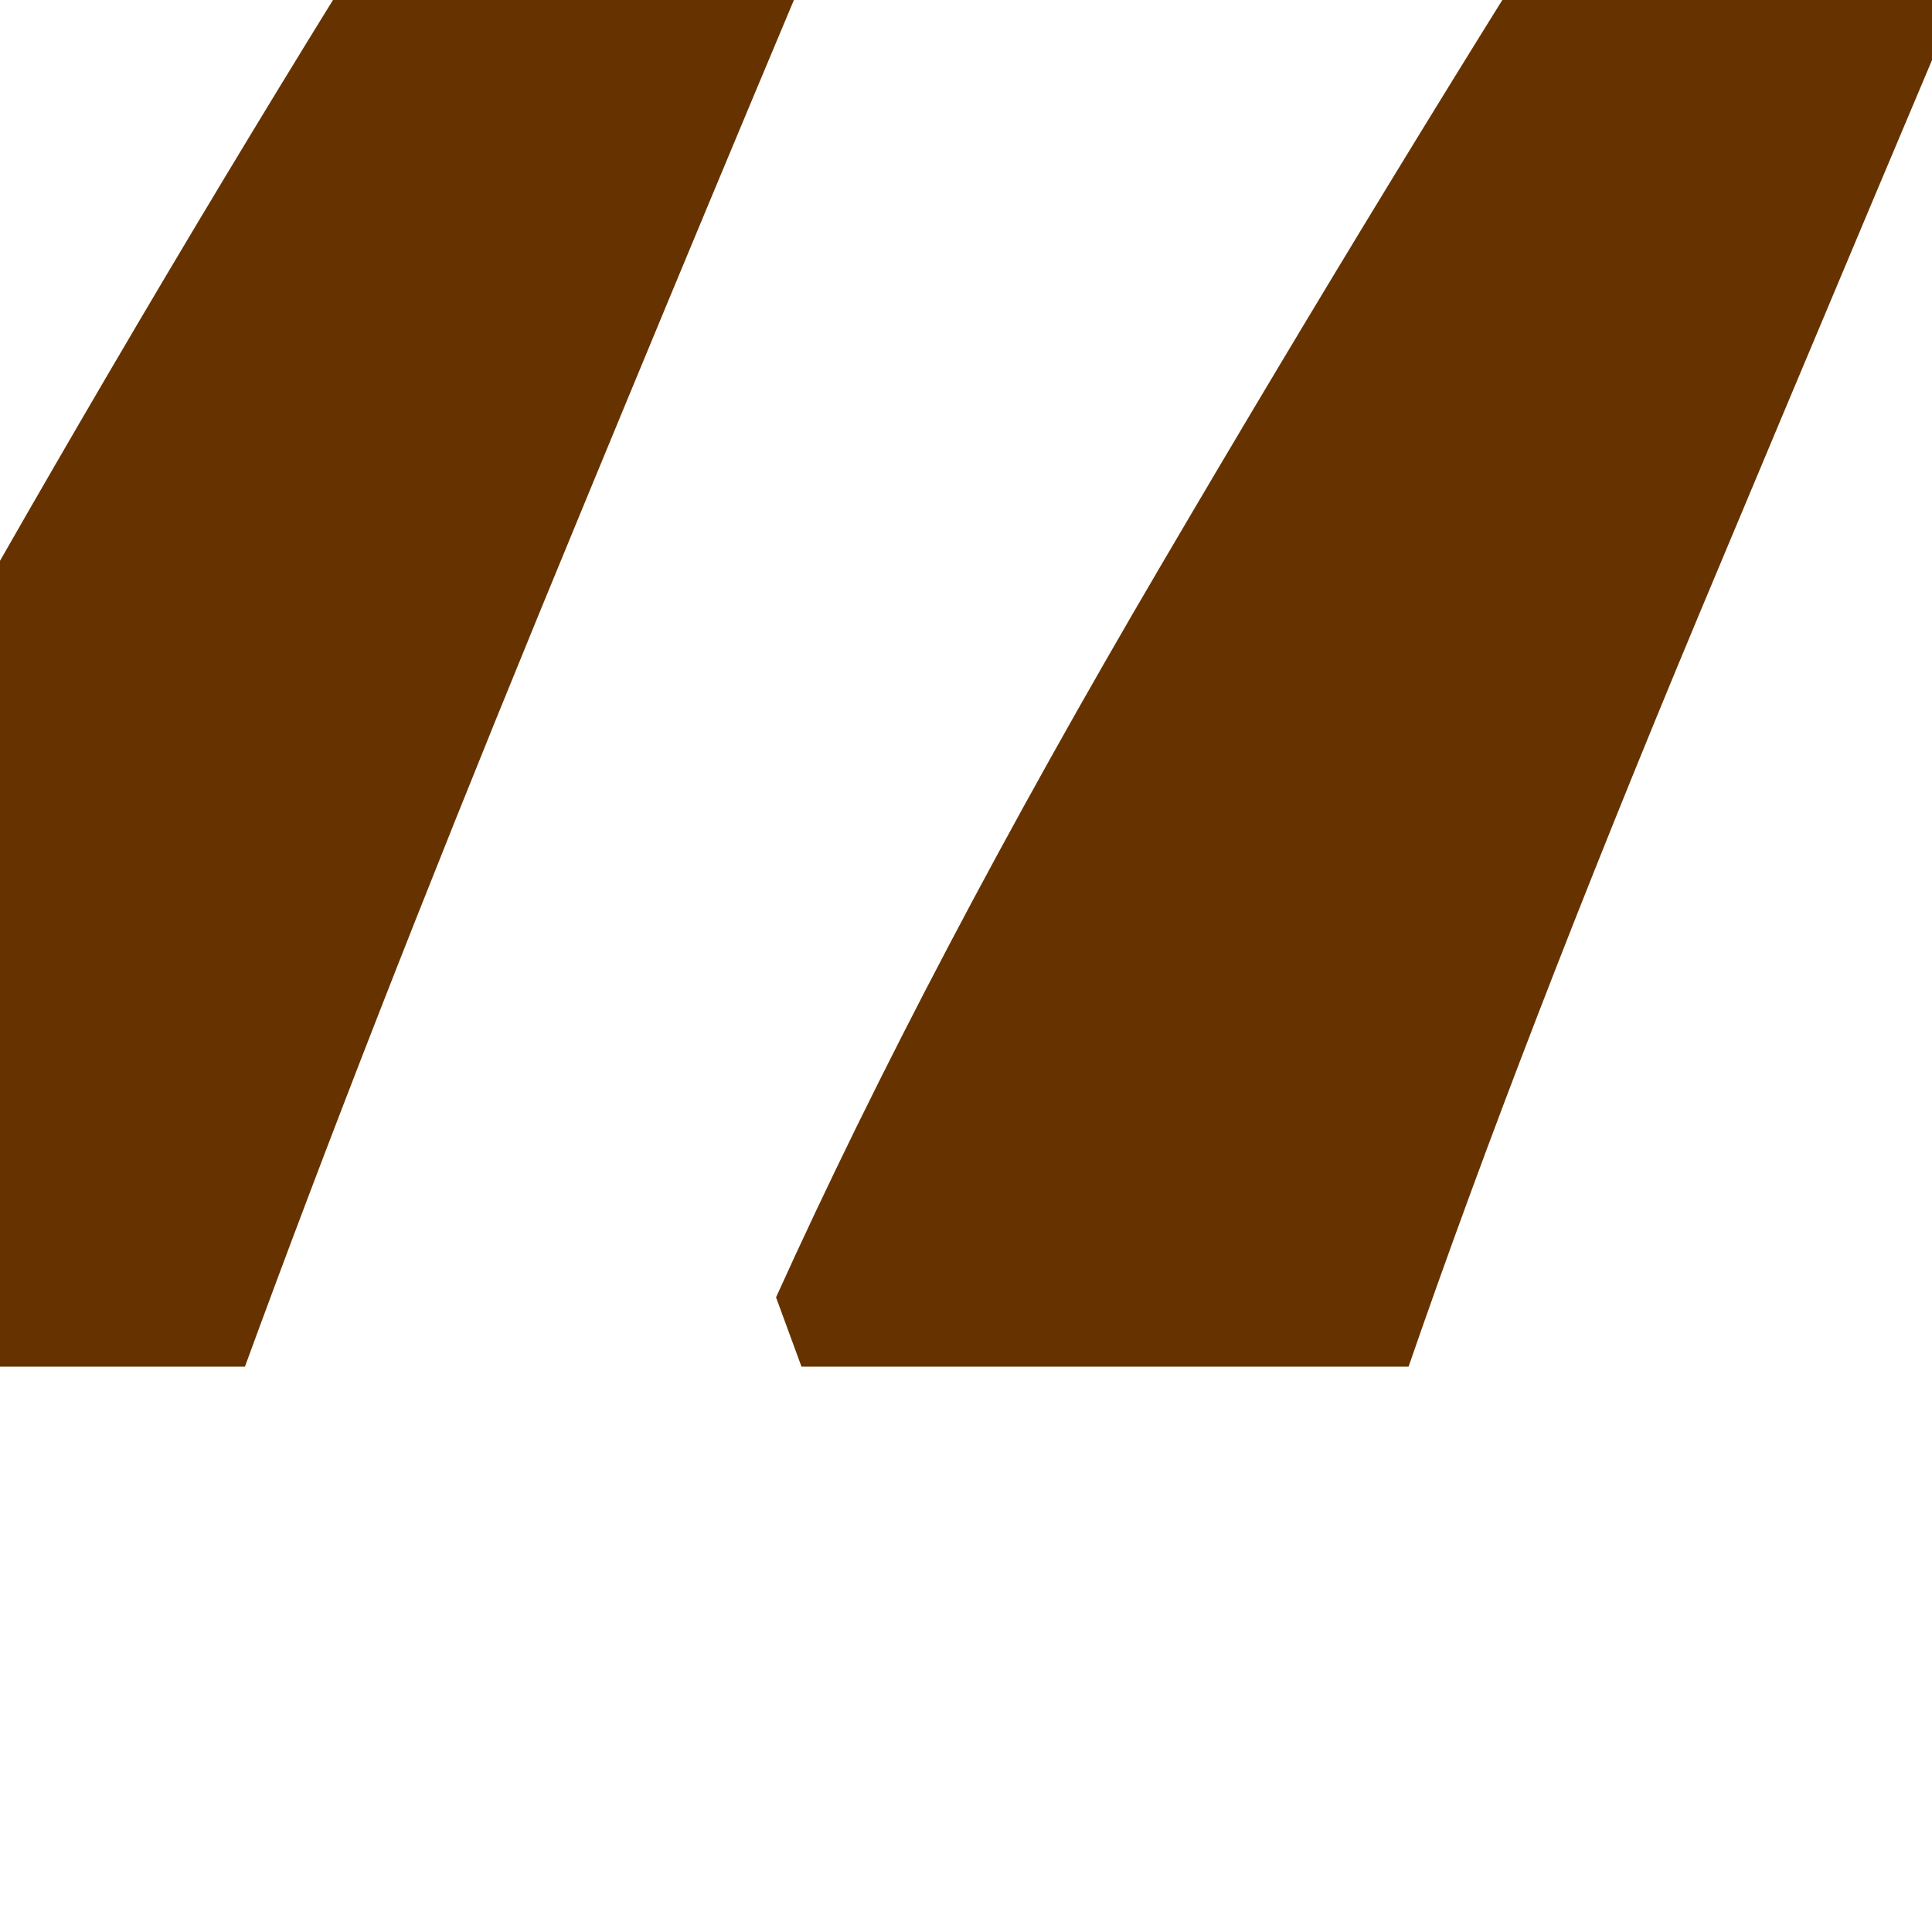
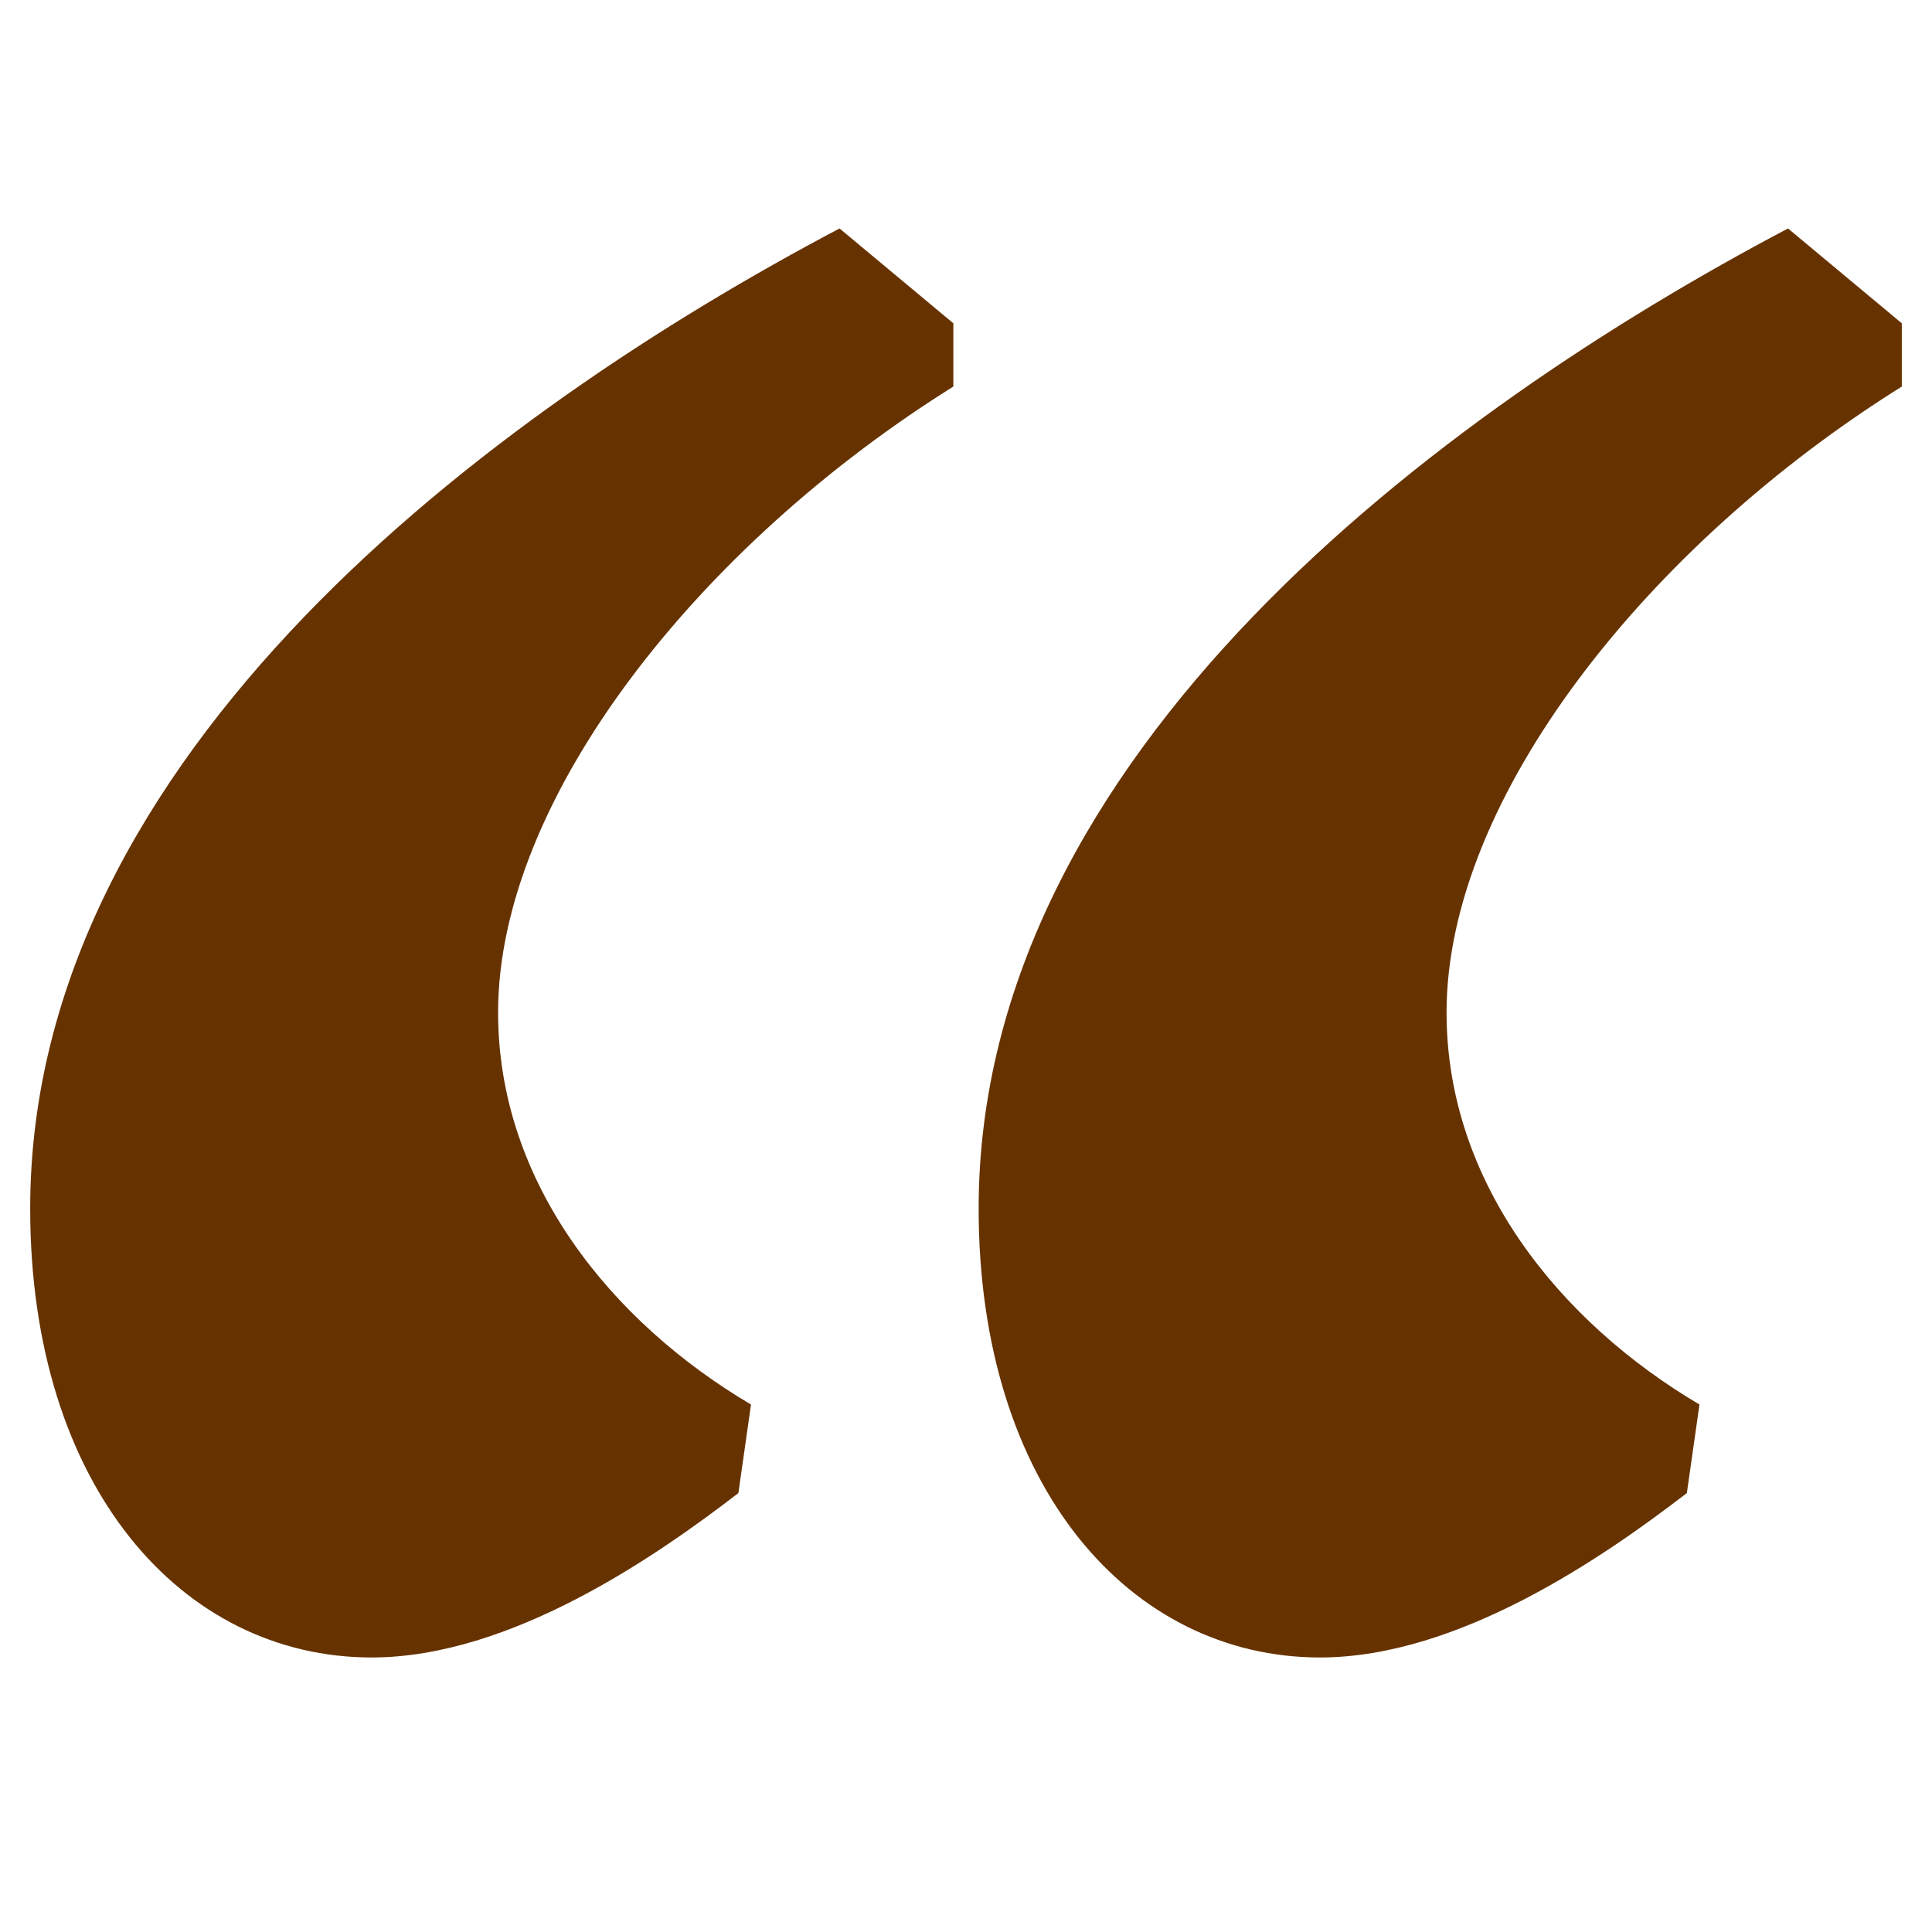
- <svg xmlns="http://www.w3.org/2000/svg" xmlns:ns1="http://www.openswatchbook.org/uri/2009/osb" width="64px" height="64px" viewBox="0 0 64 64" version="1.1" id="SVGRoot">
+ <svg xmlns="http://www.w3.org/2000/svg" xmlns:ns1="http://www.openswatchbook.org/uri/2009/osb" id="SVGRoot" version="1.1" viewBox="0 0 64 64" height="64px" width="64px">
  <defs id="defs842">
-     <linearGradient ns1:paint="solid" id="linearGradient1474">
-       <stop id="stop1472" offset="0" style="stop-color:#ffffff;stop-opacity:1;" />
+     <linearGradient id="linearGradient1474" ns1:paint="solid">
+       <stop style="stop-color:#ffffff;stop-opacity:1;" offset="0" id="stop1472" />
    </linearGradient>
  </defs>
  <g id="layer1">
-     <text id="text855" y="143.507" x="-25.182" style="font-weight:500;font-size:209.459px;line-height:1.25;font-family:'Sassoon Sans Std';-inkscape-font-specification:'Sassoon Sans Std Medium';letter-spacing:0px;word-spacing:0px;stroke-width:3.273;fill:#663300;fill-opacity:1;" xml:space="preserve">
-       <tspan style="font-style:italic;font-variant:normal;font-weight:normal;font-stretch:normal;font-size:209.459px;font-family:Alegreya;-inkscape-font-specification:'Alegreya Italic';font-variant-ligatures:normal;font-variant-caps:normal;font-variant-numeric:normal;font-variant-east-asian:normal;stroke-width:3.273;fill:#663300;fill-opacity:1;" y="143.507" x="-25.182" id="tspan853">“</tspan>
-     </text>
+     <g style="font-weight:500;font-size:209.459px;line-height:1.25;font-family:'Sassoon Sans Std';-inkscape-font-specification:'Sassoon Sans Std Medium';letter-spacing:0px;word-spacing:0px;fill:#663300;fill-opacity:1;stroke-width:3.273" id="text855" aria-label="“">
+       <path id="path835" style="font-style:italic;font-variant:normal;font-weight:normal;font-stretch:normal;font-size:209.459px;font-family:Alegreya;-inkscape-font-specification:'Alegreya Italic';font-variant-ligatures:normal;font-variant-caps:normal;font-variant-numeric:normal;font-variant-east-asian:normal;fill:#663300;fill-opacity:1;stroke-width:3.273" d="m 56.297,46.527 c -4.608,-2.723 -8.378,-7.331 -8.378,-12.986 0,-7.122 6.703,-15.5 15.081,-20.736 v -2.095 L 59.23,7.568 C 47.709,13.642 32.419,24.953 32.419,40.034 c 0,9.216 5.027,14.872 11.311,14.872 4.608,0 9.426,-3.351 12.149,-5.446 z m -31.419,0 c -4.608,-2.723 -8.378,-7.331 -8.378,-12.986 0,-7.122 6.703,-15.5 15.081,-20.736 v -2.095 L 27.811,7.568 C 16.291,13.642 1,24.953 1,40.034 c 0,9.216 5.027,14.872 11.311,14.872 4.608,0 9.426,-3.351 12.149,-5.446 z" />
+     </g>
  </g>
</svg>
